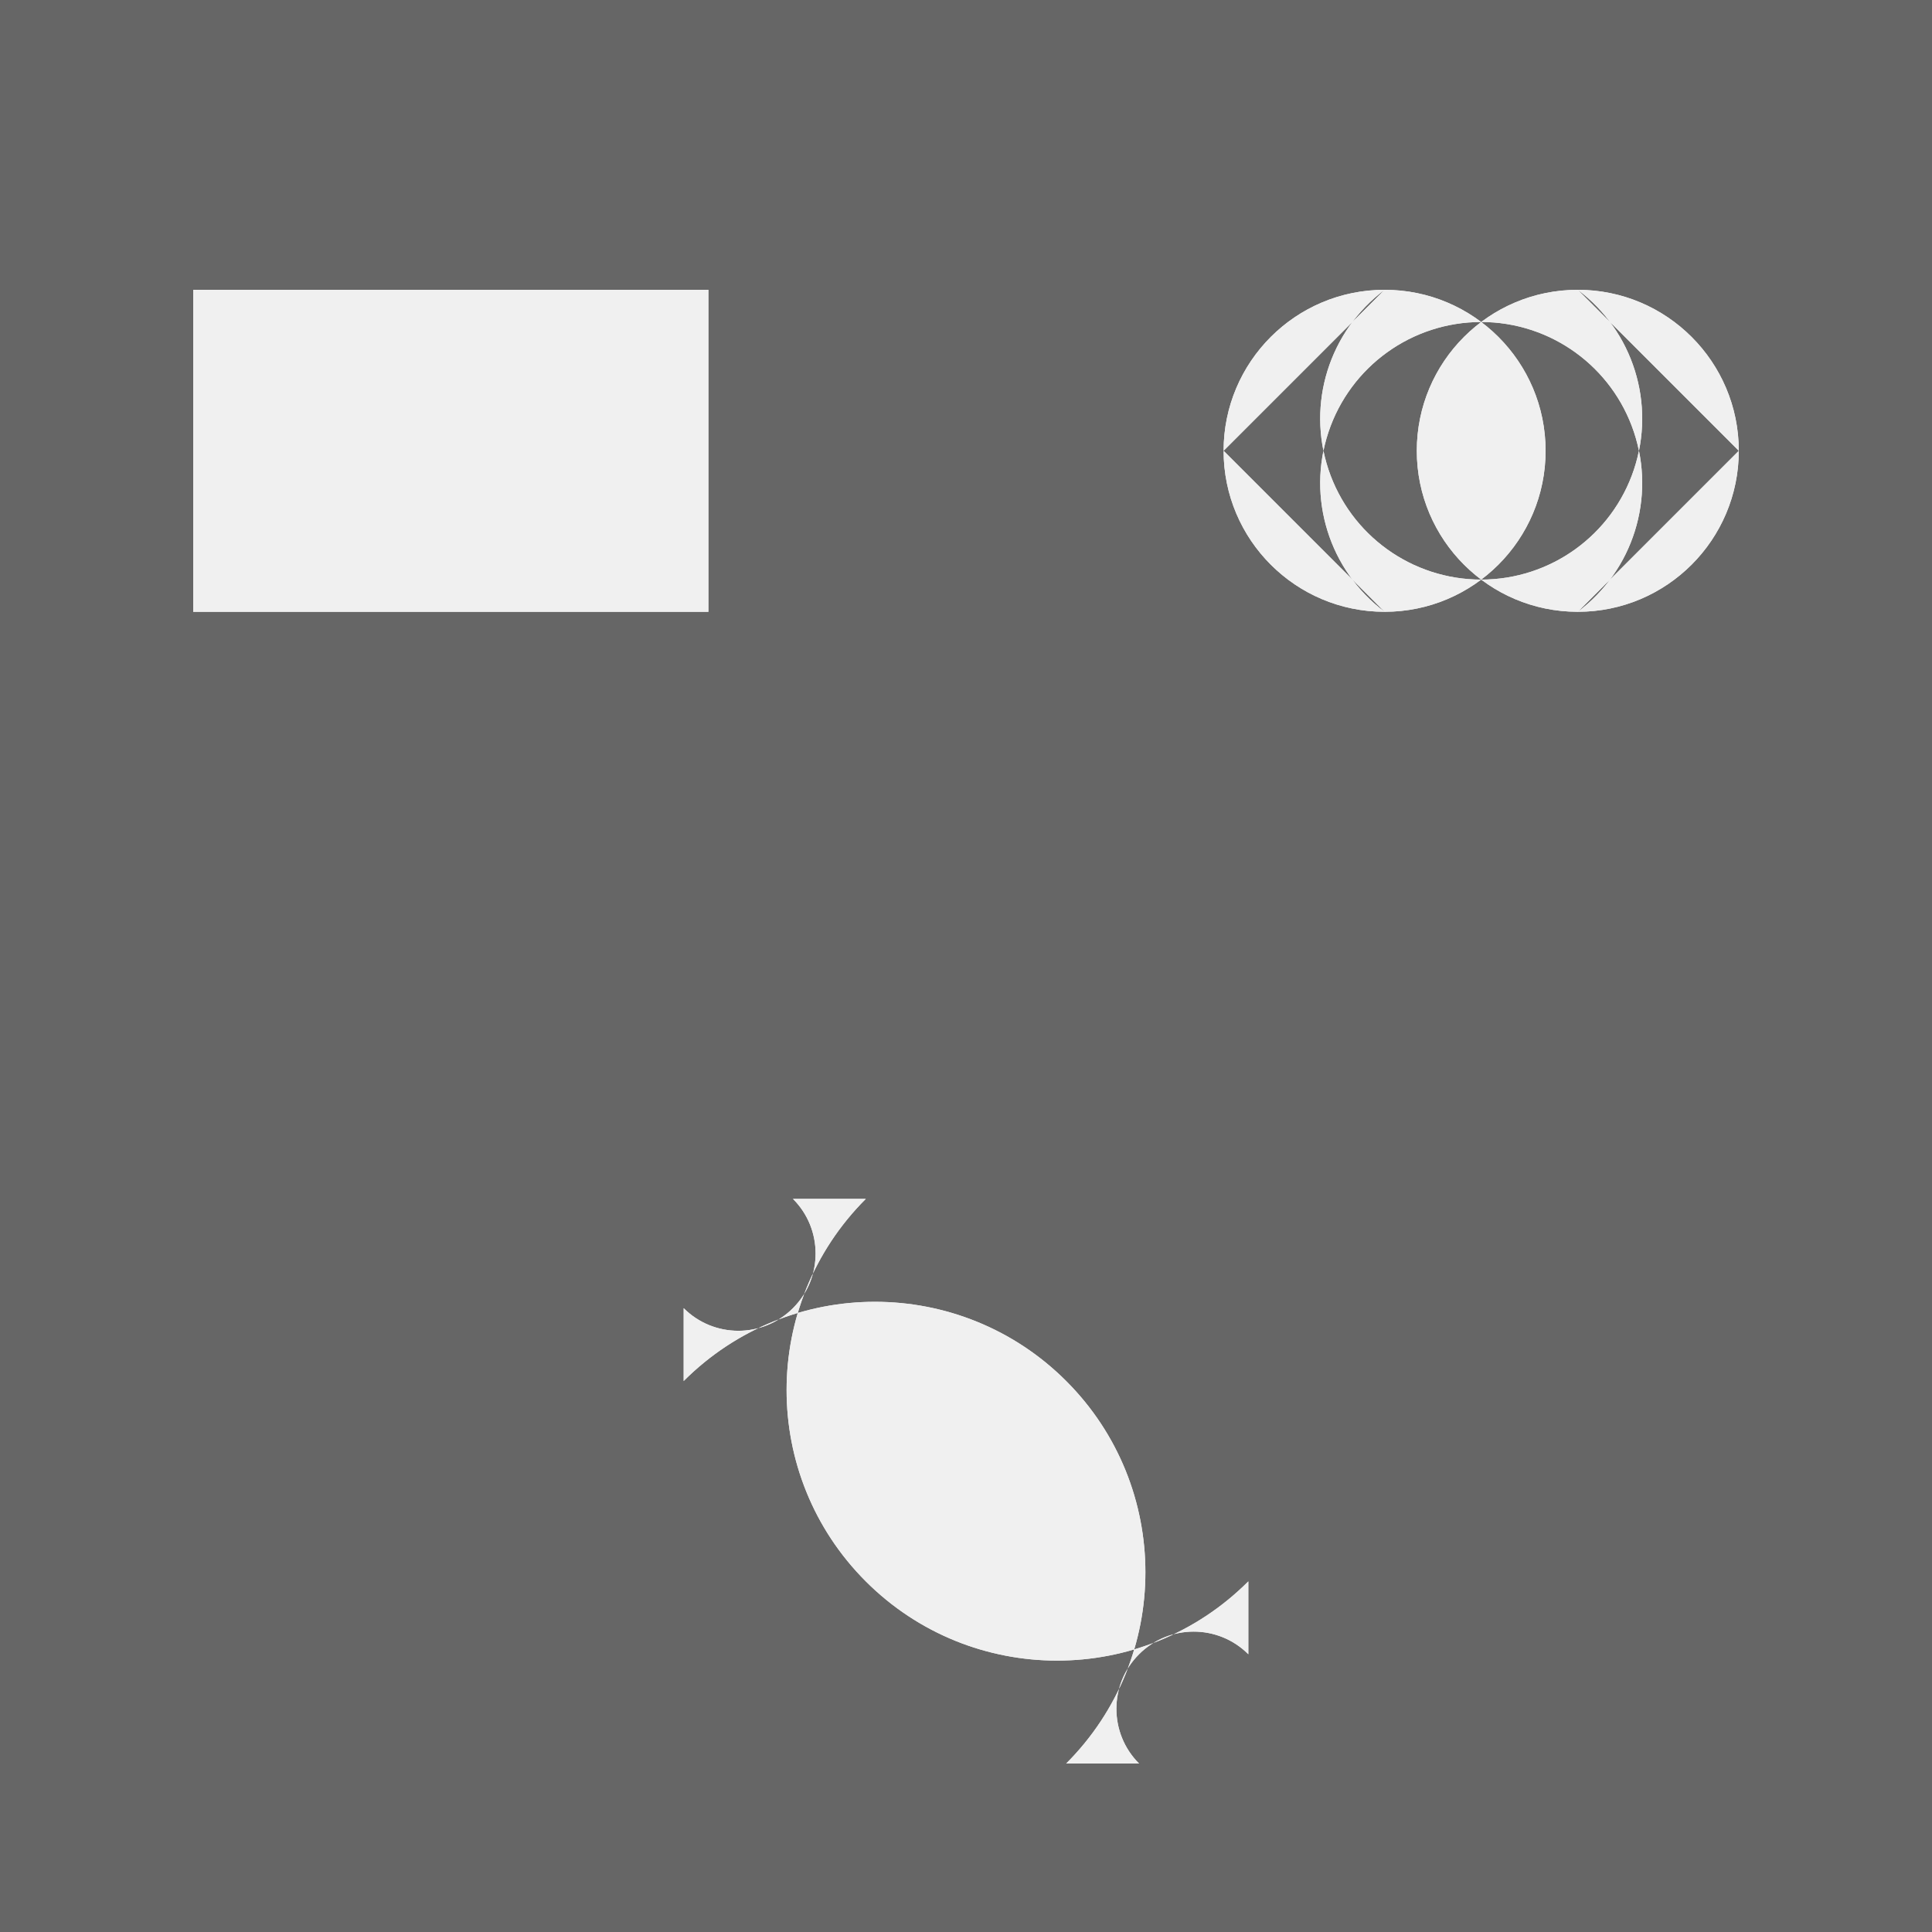
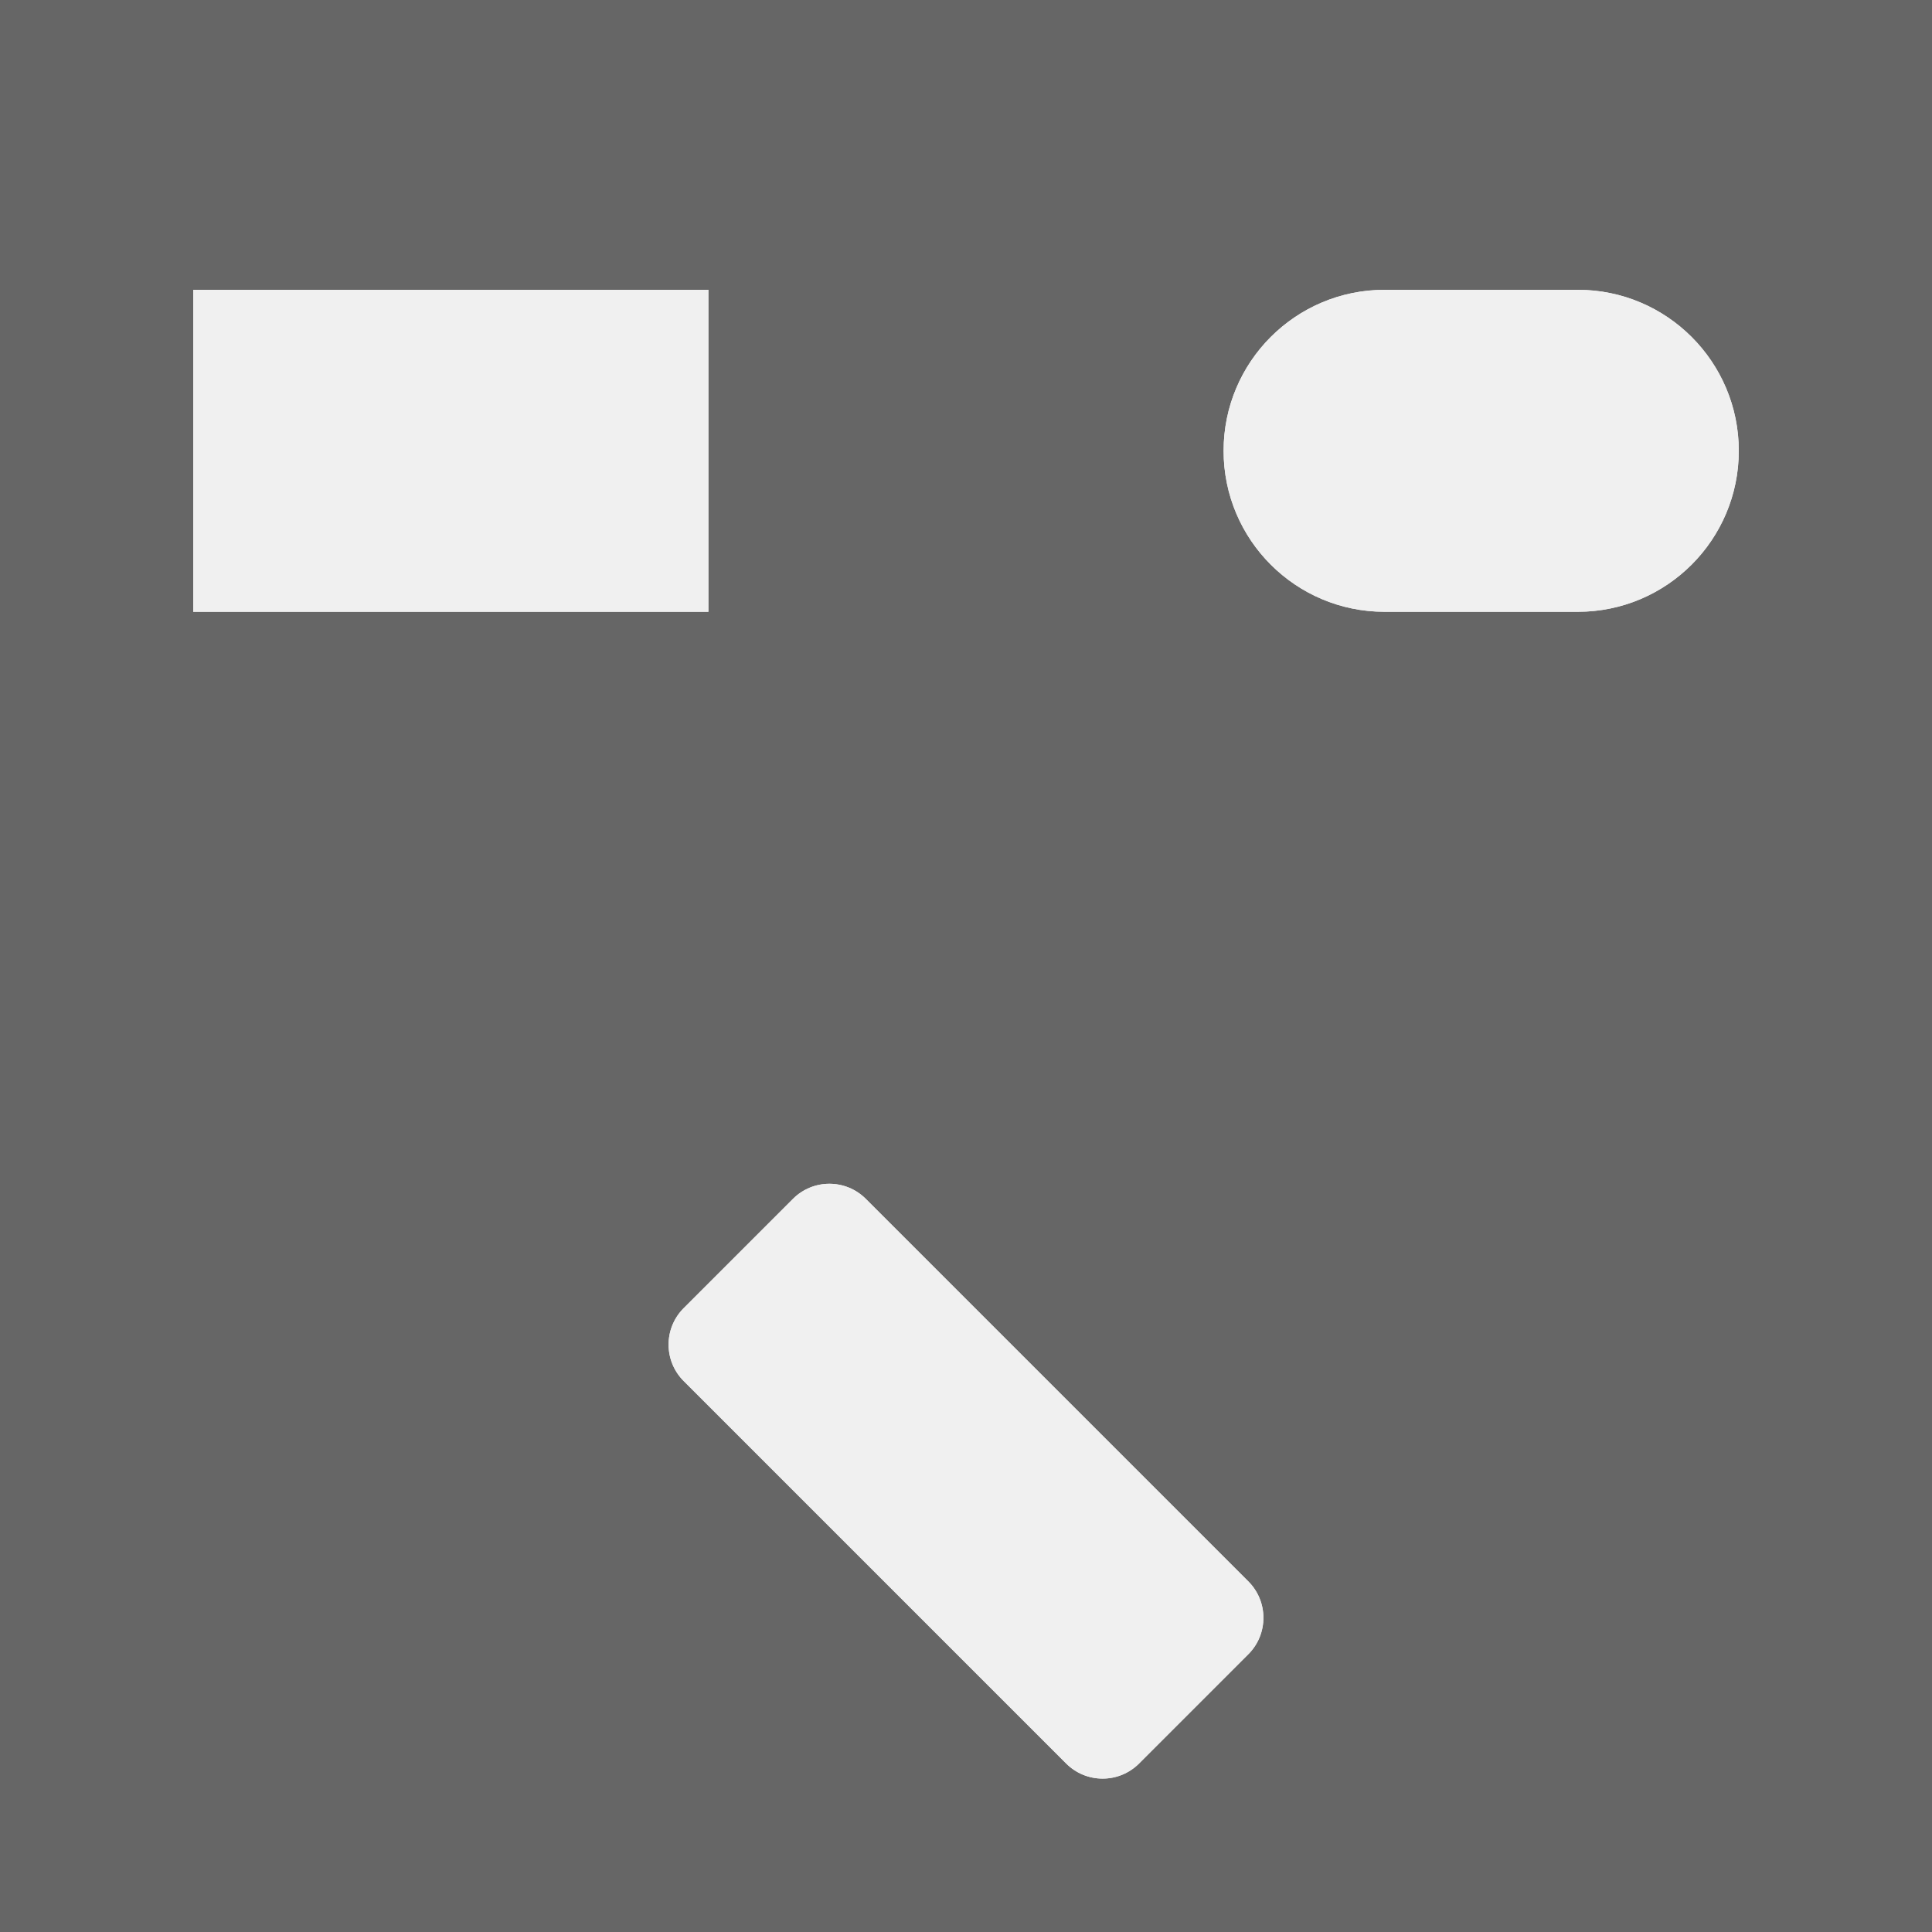
- <svg xmlns="http://www.w3.org/2000/svg" version="1.1" stroke-linecap="round" stroke-linejoin="round" stroke-width="0" fill-rule="evenodd" clip-rule="evenodd" id="FVJwBJw2m8xc_bottom" viewBox="-15000 -15000 30000 30000" width="30mm" height="30mm">
+ <svg xmlns="http://www.w3.org/2000/svg" version="1.1" stroke-linecap="round" stroke-linejoin="round" stroke-width="0" fill-rule="evenodd" clip-rule="evenodd" id="fH-sUrX64xZ6_bottom" viewBox="-15000 -15000 30000 30000" width="30mm" height="30mm">
  <defs>
-     <style>.FVJwBJw2m8xc_fr4 {color: #666666;}
- .FVJwBJw2m8xc_cu {color: #cccccc;}
- .FVJwBJw2m8xc_cf {color: #cc9933;}
- .FVJwBJw2m8xc_sm {color: #004200; opacity: 0.749;}
- .FVJwBJw2m8xc_ss {color: #ffffff;}
- .FVJwBJw2m8xc_sp {color: #999999;}
- .FVJwBJw2m8xc_out {color: #000000;}</style>
-     <clipPath id="FVJwBJw2m8xc_bottom_outline">
-       <path d="M -15000 -15000 15000 -15000 15000 15000 -15000 15000 -15000 -15000 M -9500 10500 -12000 8000 A 2500 2500 0 0 1 -7000 8000 2500 2500 0 0 1 -12000 8000 L -9500 5500 A 2500 2500 0 1 0 -6500 5500 L -4000 8000 A 2500 2500 0 0 1 -9000 8000 2500 2500 0 0 1 -4000 8000 L -6500 10500 A 2500 2500 0 1 0 -9500 10500 M 4000 5500 12000 5500 12000 10500 4000 10500 4000 5500 M -4384.062 -9555.635 -4384.062 -10687.006 A 799.999 799.999 0 1 0 -2687.006 -12384.062 L -1555.635 -12384.062 A 799.999 799.999 0 1 0 4384.062 -6444.365 L 4384.062 -5312.994 A 799.999 799.999 0 1 0 2687.006 -3615.938 L 1555.635 -3615.938 A 799.999 799.999 0 1 0 -4384.062 -9555.635" fill="none" stroke-width="50" />
+     <style>.fH-sUrX64xZ6_fr4 {color: #666666;}
+ .fH-sUrX64xZ6_cu {color: #cccccc;}
+ .fH-sUrX64xZ6_cf {color: #cc9933;}
+ .fH-sUrX64xZ6_sm {color: #004200; opacity: 0.749;}
+ .fH-sUrX64xZ6_ss {color: #ffffff;}
+ .fH-sUrX64xZ6_sp {color: #999999;}
+ .fH-sUrX64xZ6_out {color: #000000;}</style>
+     <clipPath id="fH-sUrX64xZ6_bottom_outline">
+       <path d="M -15000 -15000 15000 -15000 15000 15000 -15000 15000 -15000 -15000 M -9500 10500 -6500 10500 A 2500 2500 0 0 0 -4000 8000 L -4000 8000 A 2500 2500 0 0 0 -6500 5500 L -9500 5500 A 2500 2500 0 0 0 -12000 8000 L -12000 8000 A 2500 2500 0 0 0 -9500 10500 M 4000 10500 12000 10500 12000 5500 4000 5500 4000 10500 M -4384.062 -9555.635 1555.635 -3615.938 A 799.999 799.999 0 0 0 2687.006 -3615.938 L 4384.062 -5312.994 A 799.999 799.999 0 0 0 4384.062 -6444.365 L -1555.635 -12384.062 A 799.999 799.999 0 0 0 -2687.006 -12384.062 L -4384.062 -10687.006 A 799.999 799.999 0 0 0 -4384.062 -9555.635" fill="none" stroke-width="50" />
    </clipPath>
-     <mask id="FVJwBJw2m8xc_bottom_mech-mask">
+     <mask id="fH-sUrX64xZ6_bottom_mech-mask">
      <g fill="#000" stroke="#000">
        <rect x="-15000" y="-15000" width="30000" height="30000" fill="#fff" />
      </g>
    </mask>
  </defs>
  <g transform="translate(0,0) scale(1,-1)">
-     <g mask="url(#FVJwBJw2m8xc_bottom_mech-mask)" clip-path="url(#FVJwBJw2m8xc_bottom_outline)" transform="translate(0,0) scale(-1,1)">
-       <rect x="-15000" y="-15000" width="30000" height="30000" fill="currentColor" class="FVJwBJw2m8xc_fr4" />
+     <g mask="url(#fH-sUrX64xZ6_bottom_mech-mask)" clip-path="url(#fH-sUrX64xZ6_bottom_outline)" transform="translate(0,0) scale(-1,1)">
+       <rect x="-15000" y="-15000" width="30000" height="30000" fill="currentColor" class="fH-sUrX64xZ6_fr4" />
    </g>
  </g>
</svg>
